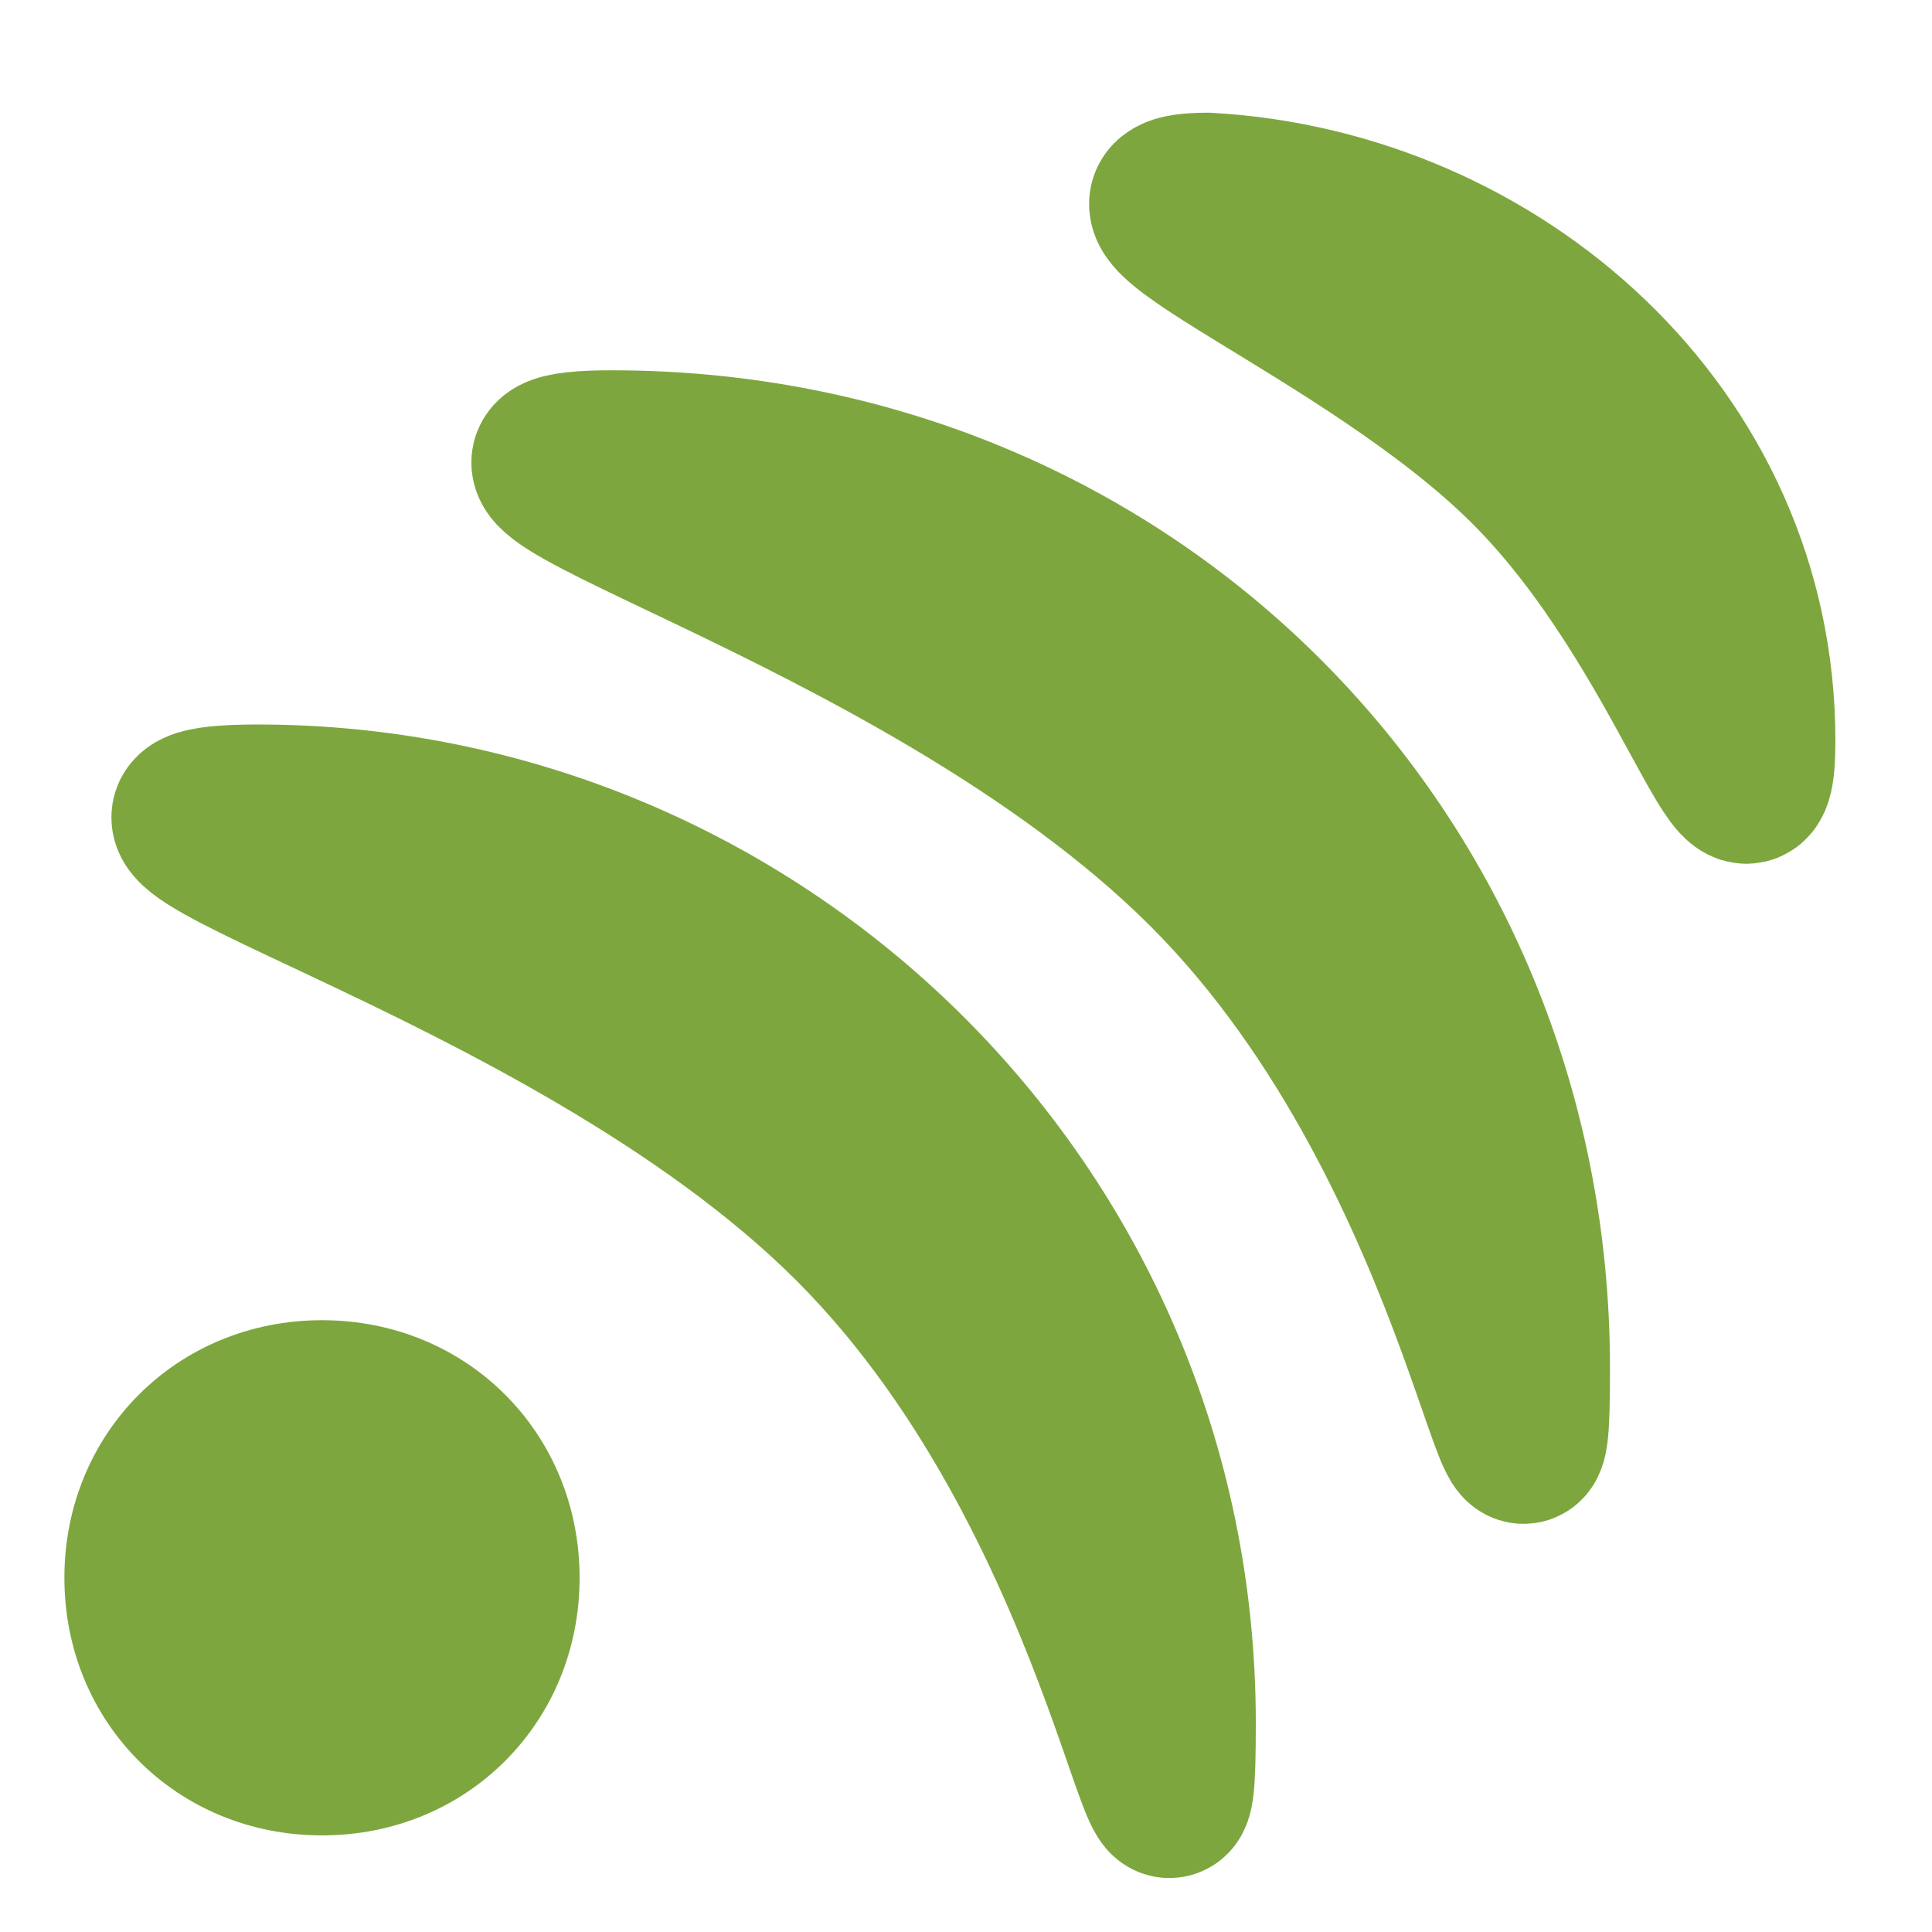
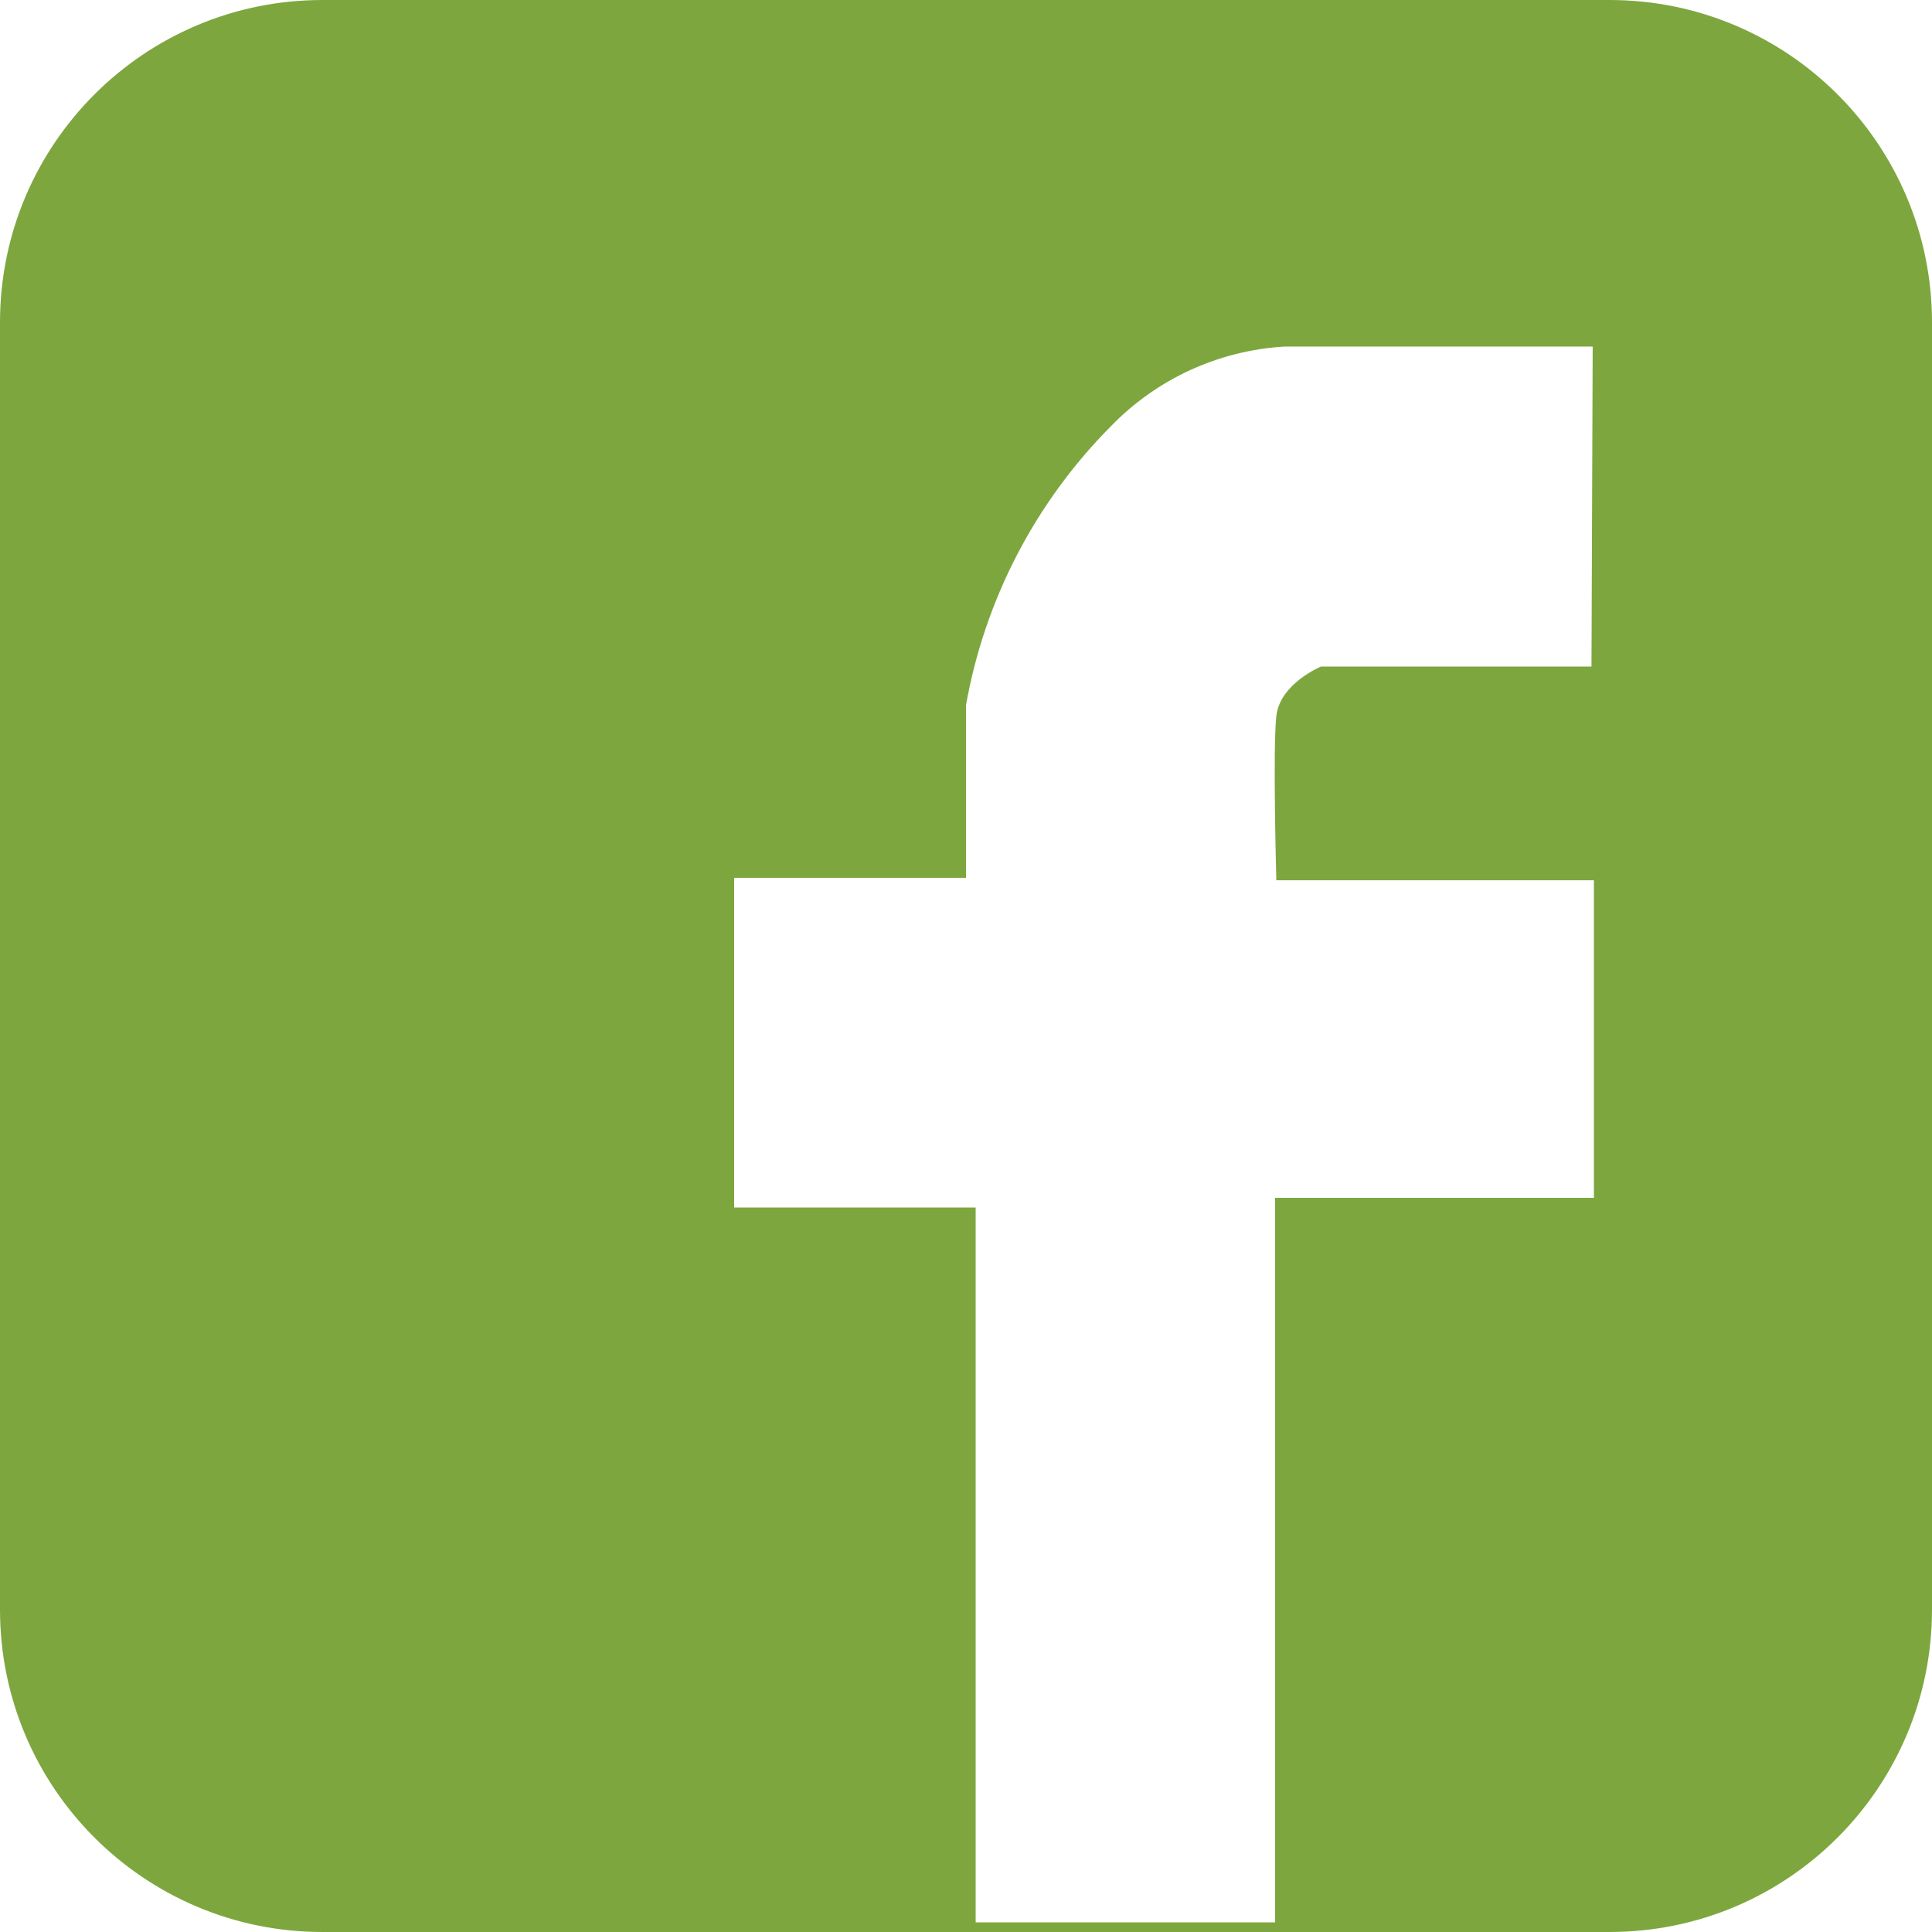
- <svg xmlns="http://www.w3.org/2000/svg" version="1.1" id="Lager_1" x="0px" y="0px" viewBox="0 0 12 12" style="enable-background:new 0 0 12 12;" xml:space="preserve">
-   <style type="text/css">
- 	.st0{fill:#7DA73E;}
- 	.st1{fill:#7DA73E;stroke:#7DA73E;stroke-miterlimit:10;}
- </style>
-   <circle class="st0" cx="2" cy="9.8" r="1.1" />
-   <path class="st0" d="M2,9.2c0.3,0,0.6,0.3,0.6,0.6c0,0.3-0.3,0.6-0.6,0.6s-0.6-0.3-0.6-0.6S1.7,9.2,2,9.2L2,9.2 M2,8.2  c-0.9,0-1.6,0.7-1.6,1.6c0,0.9,0.7,1.6,1.6,1.6s1.6-0.7,1.6-1.6c0,0,0,0,0,0C3.6,8.9,2.9,8.2,2,8.2z" />
-   <path class="st1" d="M9.5,8.5c0,1.6-0.2-1.3-2-3.1S2.3,2.8,3.8,2.8C7,2.8,9.5,5.3,9.5,8.5C9.5,8.5,9.5,8.5,9.5,8.5z" />
-   <path class="st1" d="M10.9,4.6c0,0.9-0.4-0.7-1.4-1.7s-2.9-1.7-2-1.7C9.3,1.3,10.9,2.7,10.9,4.6C10.9,4.6,10.9,4.6,10.9,4.6z" />
-   <path class="st1" d="M7.3,10.7c0,1.6-0.2-1.3-2-3.1S0,5,1.6,5C4.7,5,7.3,7.5,7.3,10.7C7.3,10.7,7.3,10.7,7.3,10.7z" />
+ <svg xmlns="http://www.w3.org/2000/svg" id="Lager_1" data-name="Lager 1" viewBox="0 0 16 16">
+   <defs>
+     <style>.cls-1{fill:#7da73e;}</style>
+   </defs>
+   <path class="cls-1" d="M13.33,0H2.67A2.67,2.67,0,0,0,0,2.67V13.33A2.67,2.67,0,0,0,2.67,16H13.33A2.67,2.67,0,0,0,16,13.33V2.67A2.67,2.67,0,0,0,13.33,0Zm-.15,5.52H10.94s-.34.14-.37.41,0,1.36,0,1.36h2.63V9.92H10.56v6H8.08V10h-2V7.27H8V5.84A4.36,4.36,0,0,1,9.2,3.53a2.18,2.18,0,0,1,1.44-.66l2.55,0Z" />
</svg>
